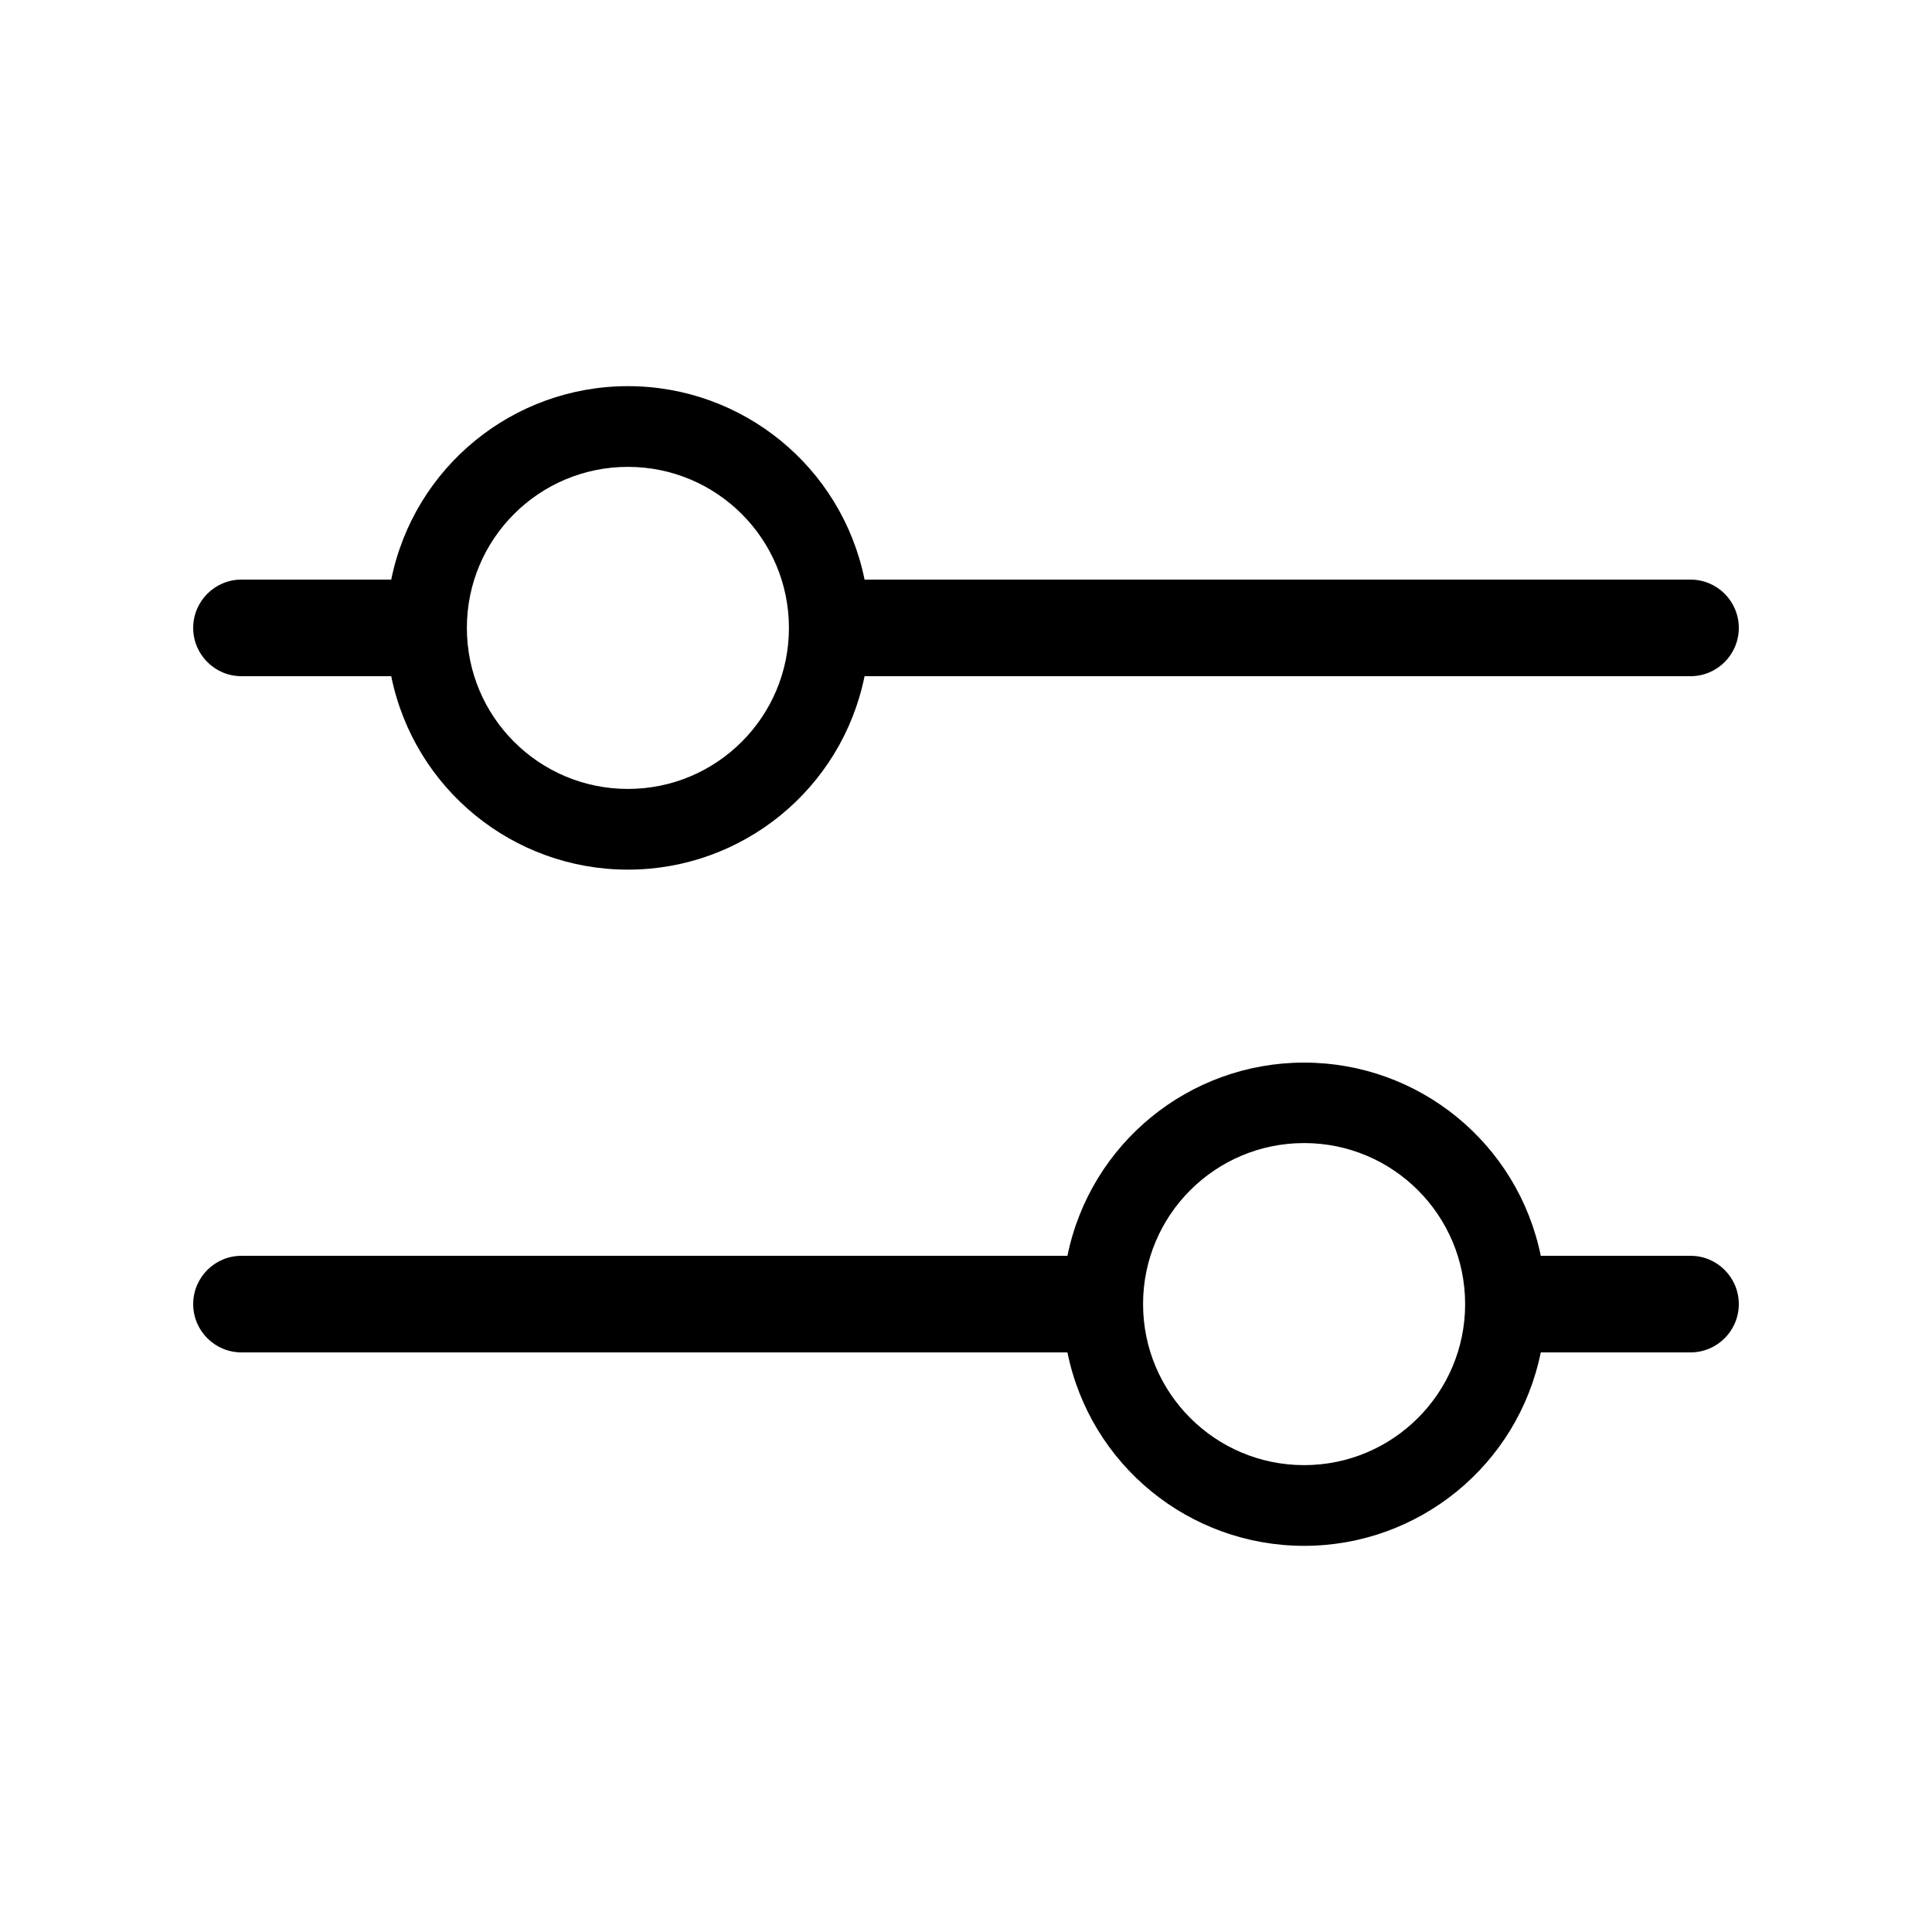
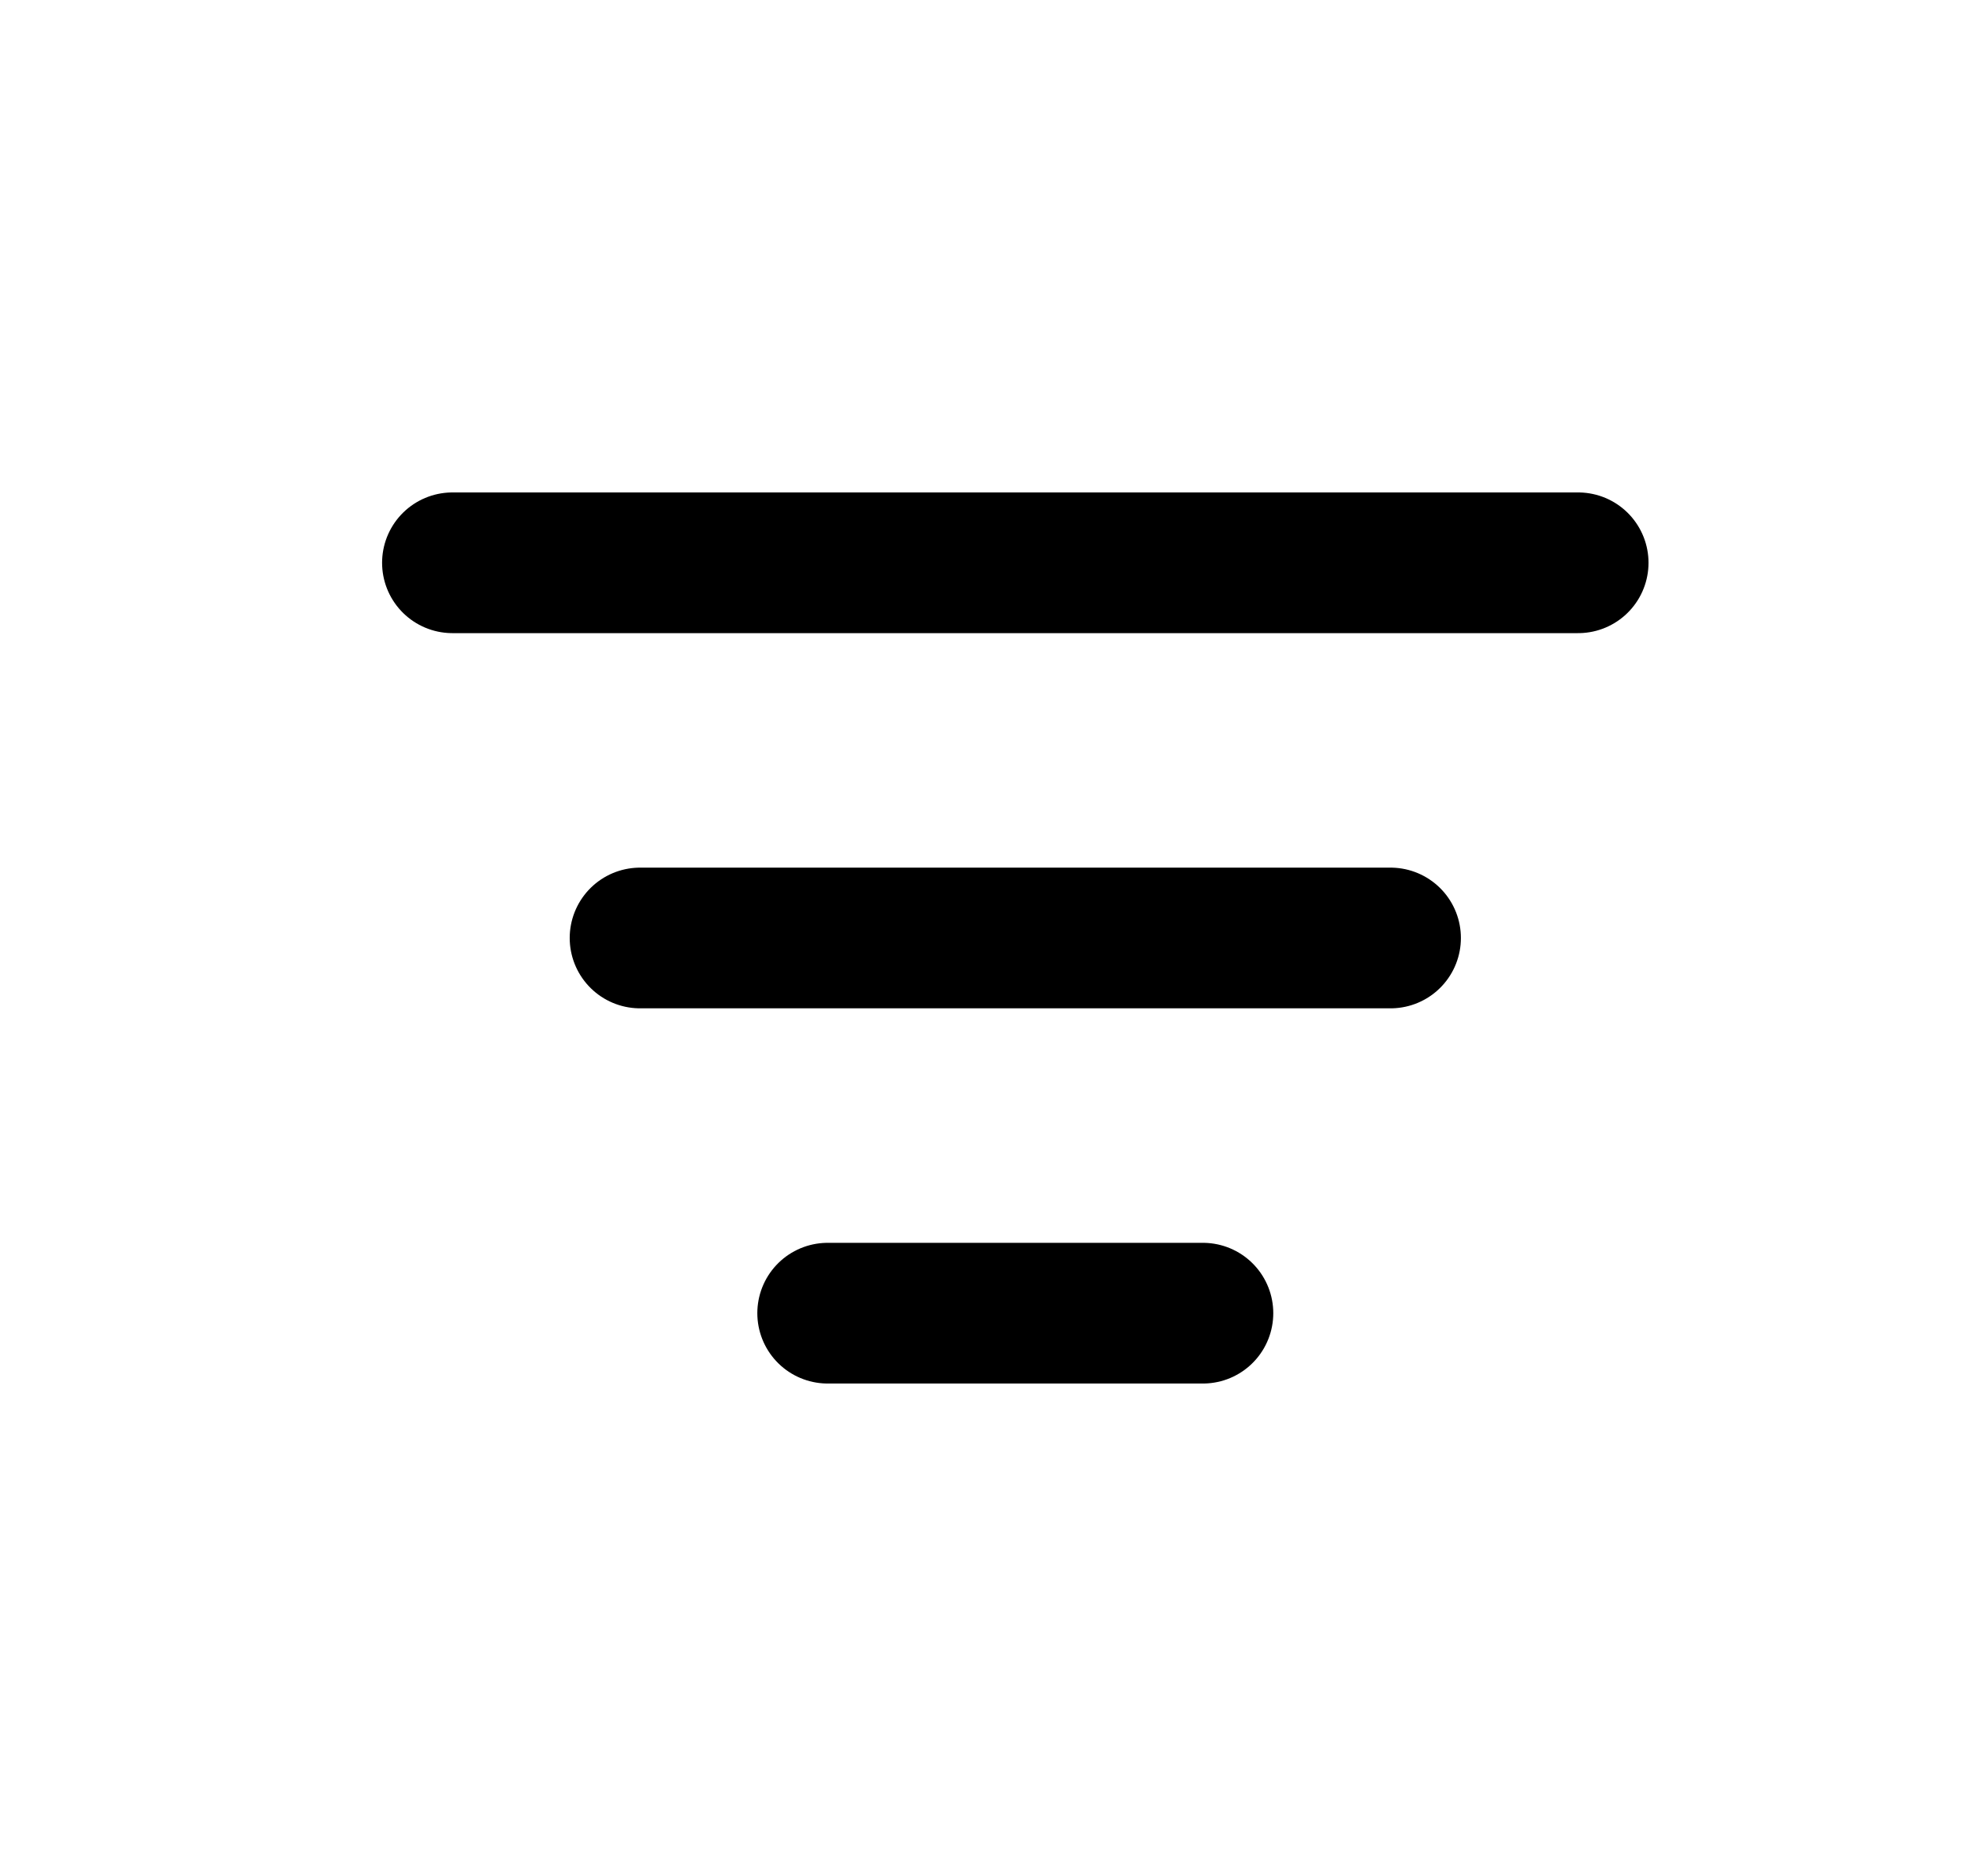
- <svg xmlns="http://www.w3.org/2000/svg" fill="none" class="icon icon-filter" viewBox="0 0 20 20">
-   <path fill="currentColor" fill-rule="evenodd" d="M4.833 6.5a1.667 1.667 0 1 1 3.334 0 1.667 1.667 0 0 1-3.334 0M4.05 7H2.5a.5.5 0 0 1 0-1h1.55a2.5 2.5 0 0 1 4.9 0h8.55a.5.5 0 0 1 0 1H8.95a2.5 2.5 0 0 1-4.9 0m11.117 6.5a1.667 1.667 0 1 0-3.334 0 1.667 1.667 0 0 0 3.334 0M13.5 11a2.5 2.5 0 0 1 2.45 2h1.55a.5.5 0 0 1 0 1h-1.55a2.5 2.5 0 0 1-4.9 0H2.5a.5.5 0 0 1 0-1h8.55a2.5 2.5 0 0 1 2.45-2" />
+ <svg xmlns="http://www.w3.org/2000/svg" aria-hidden="true" width="21" height="20" viewBox="0 0 21 20" fill="none">
+   <path d="M16.823 6h-12m10 4h-8m2 4h4" stroke="currentColor" stroke-width="1.5" stroke-linecap="round" />
</svg>
